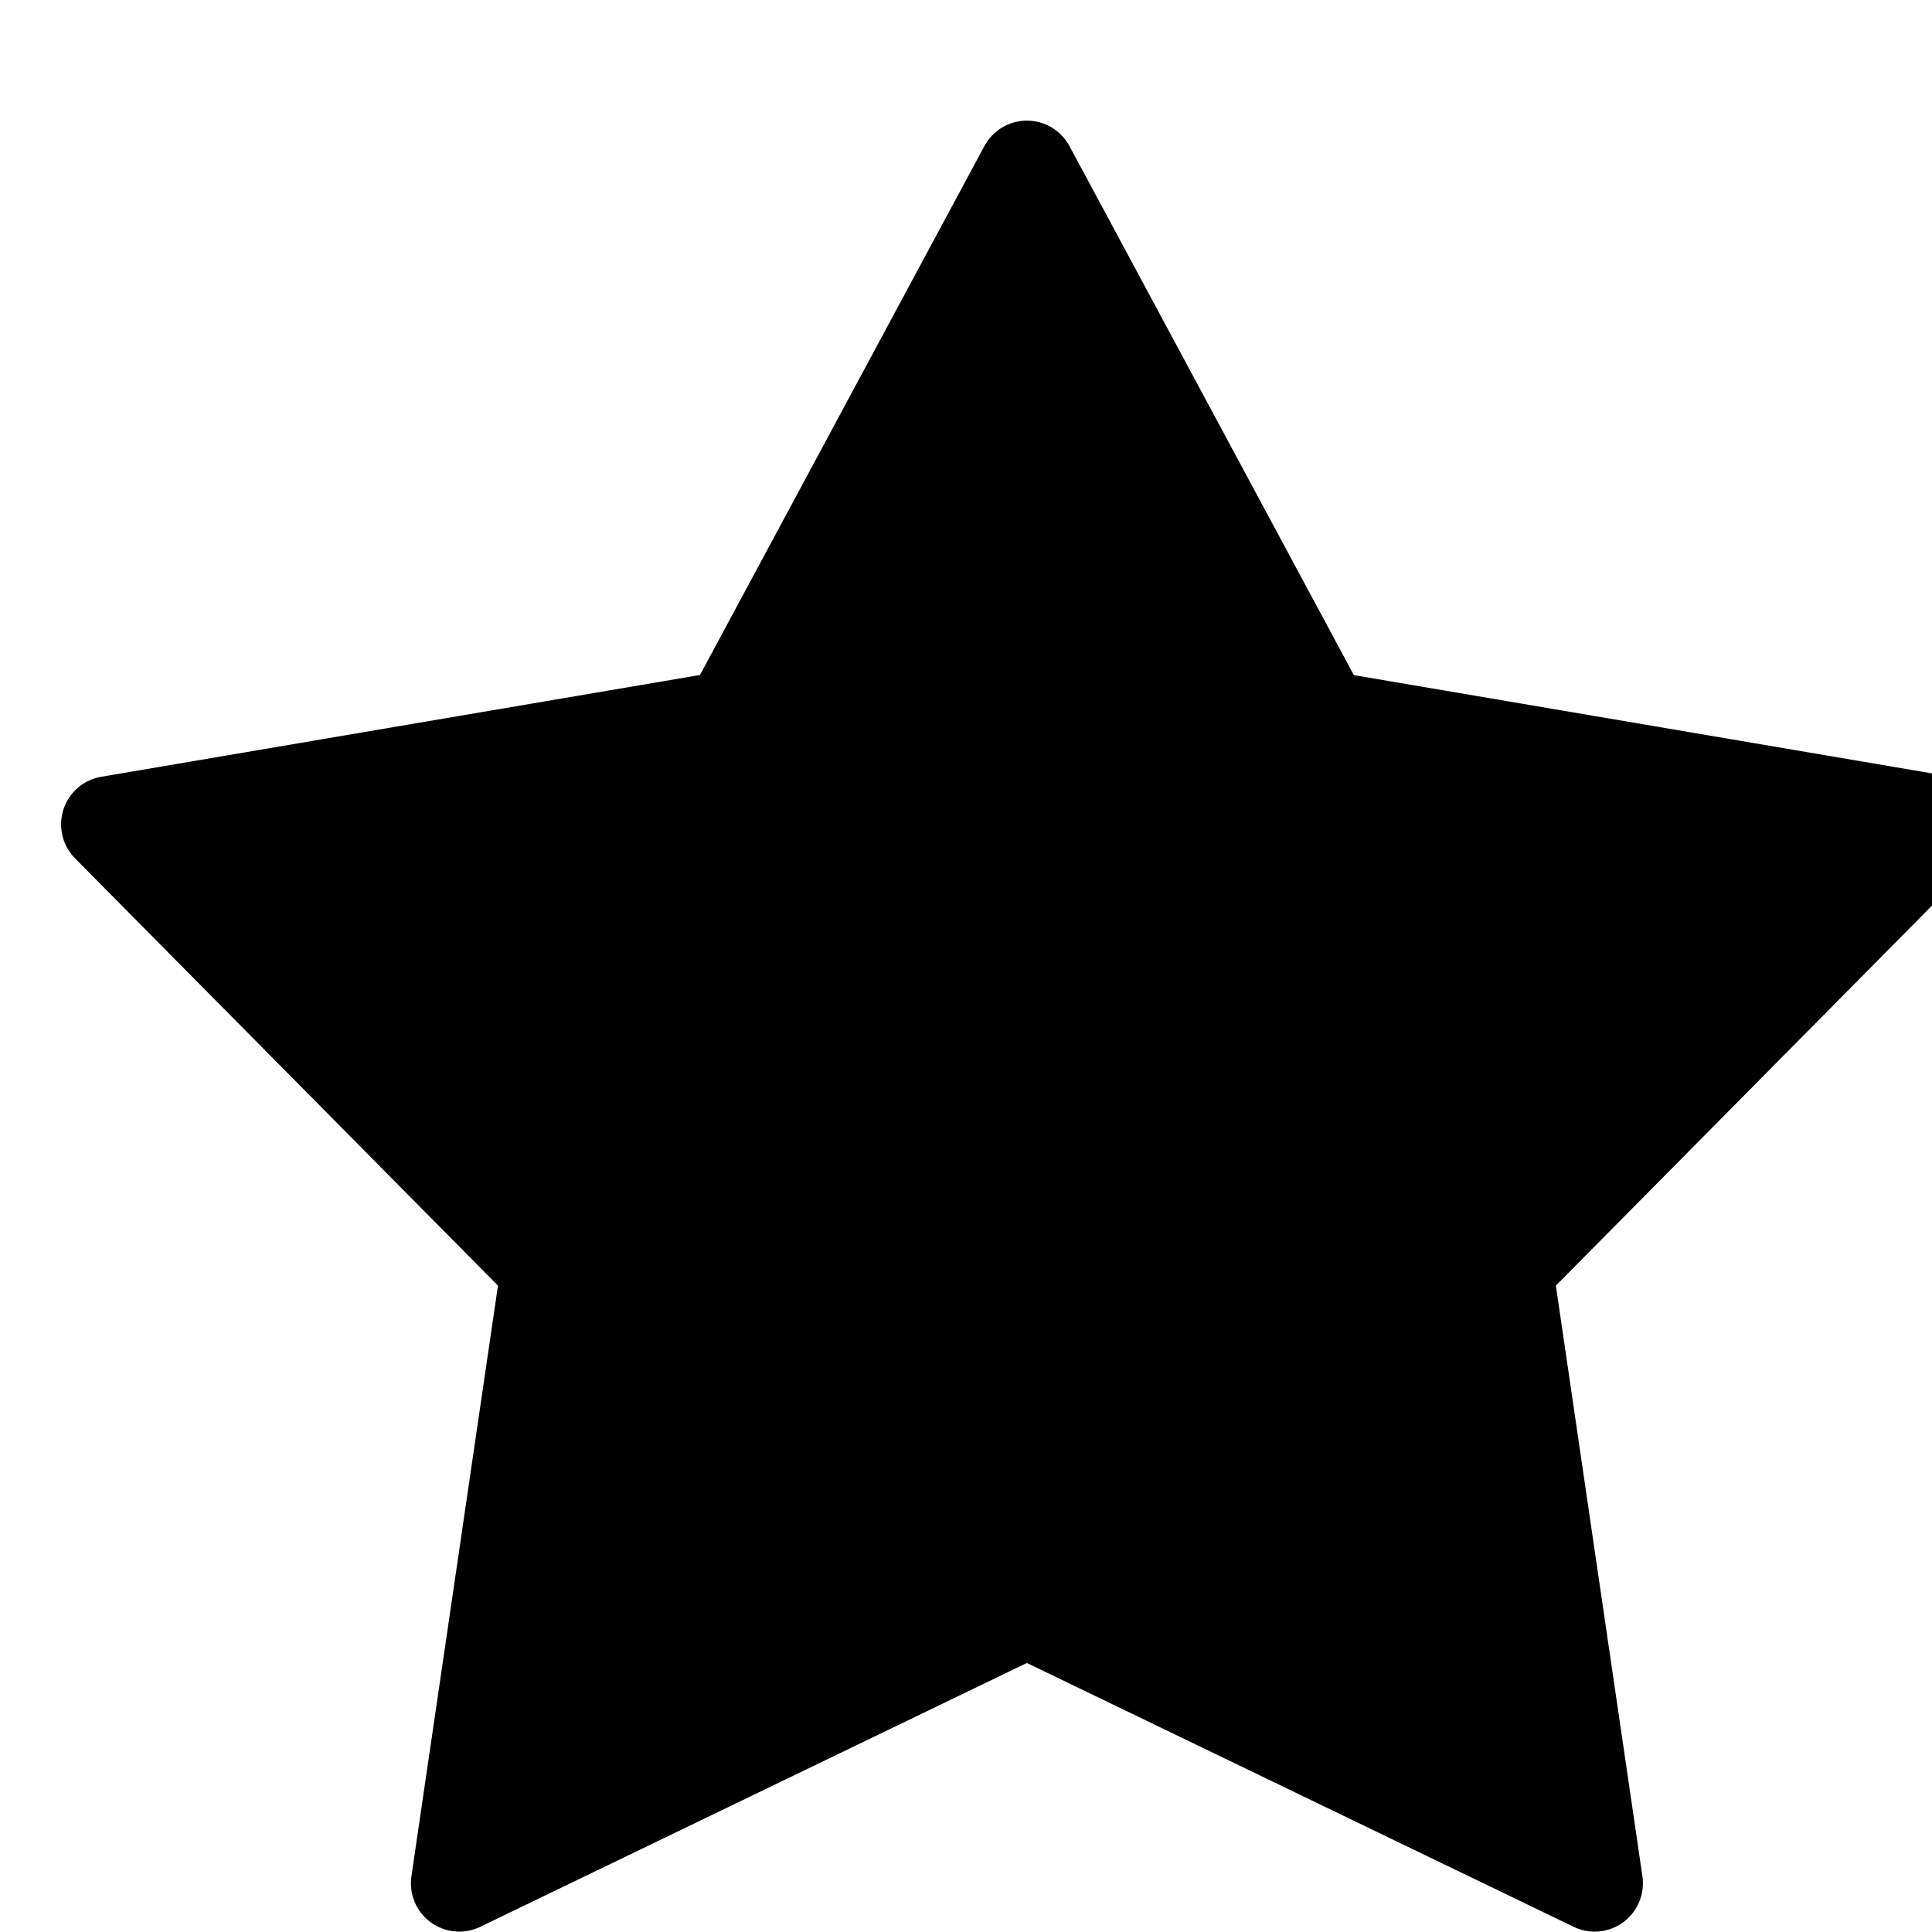
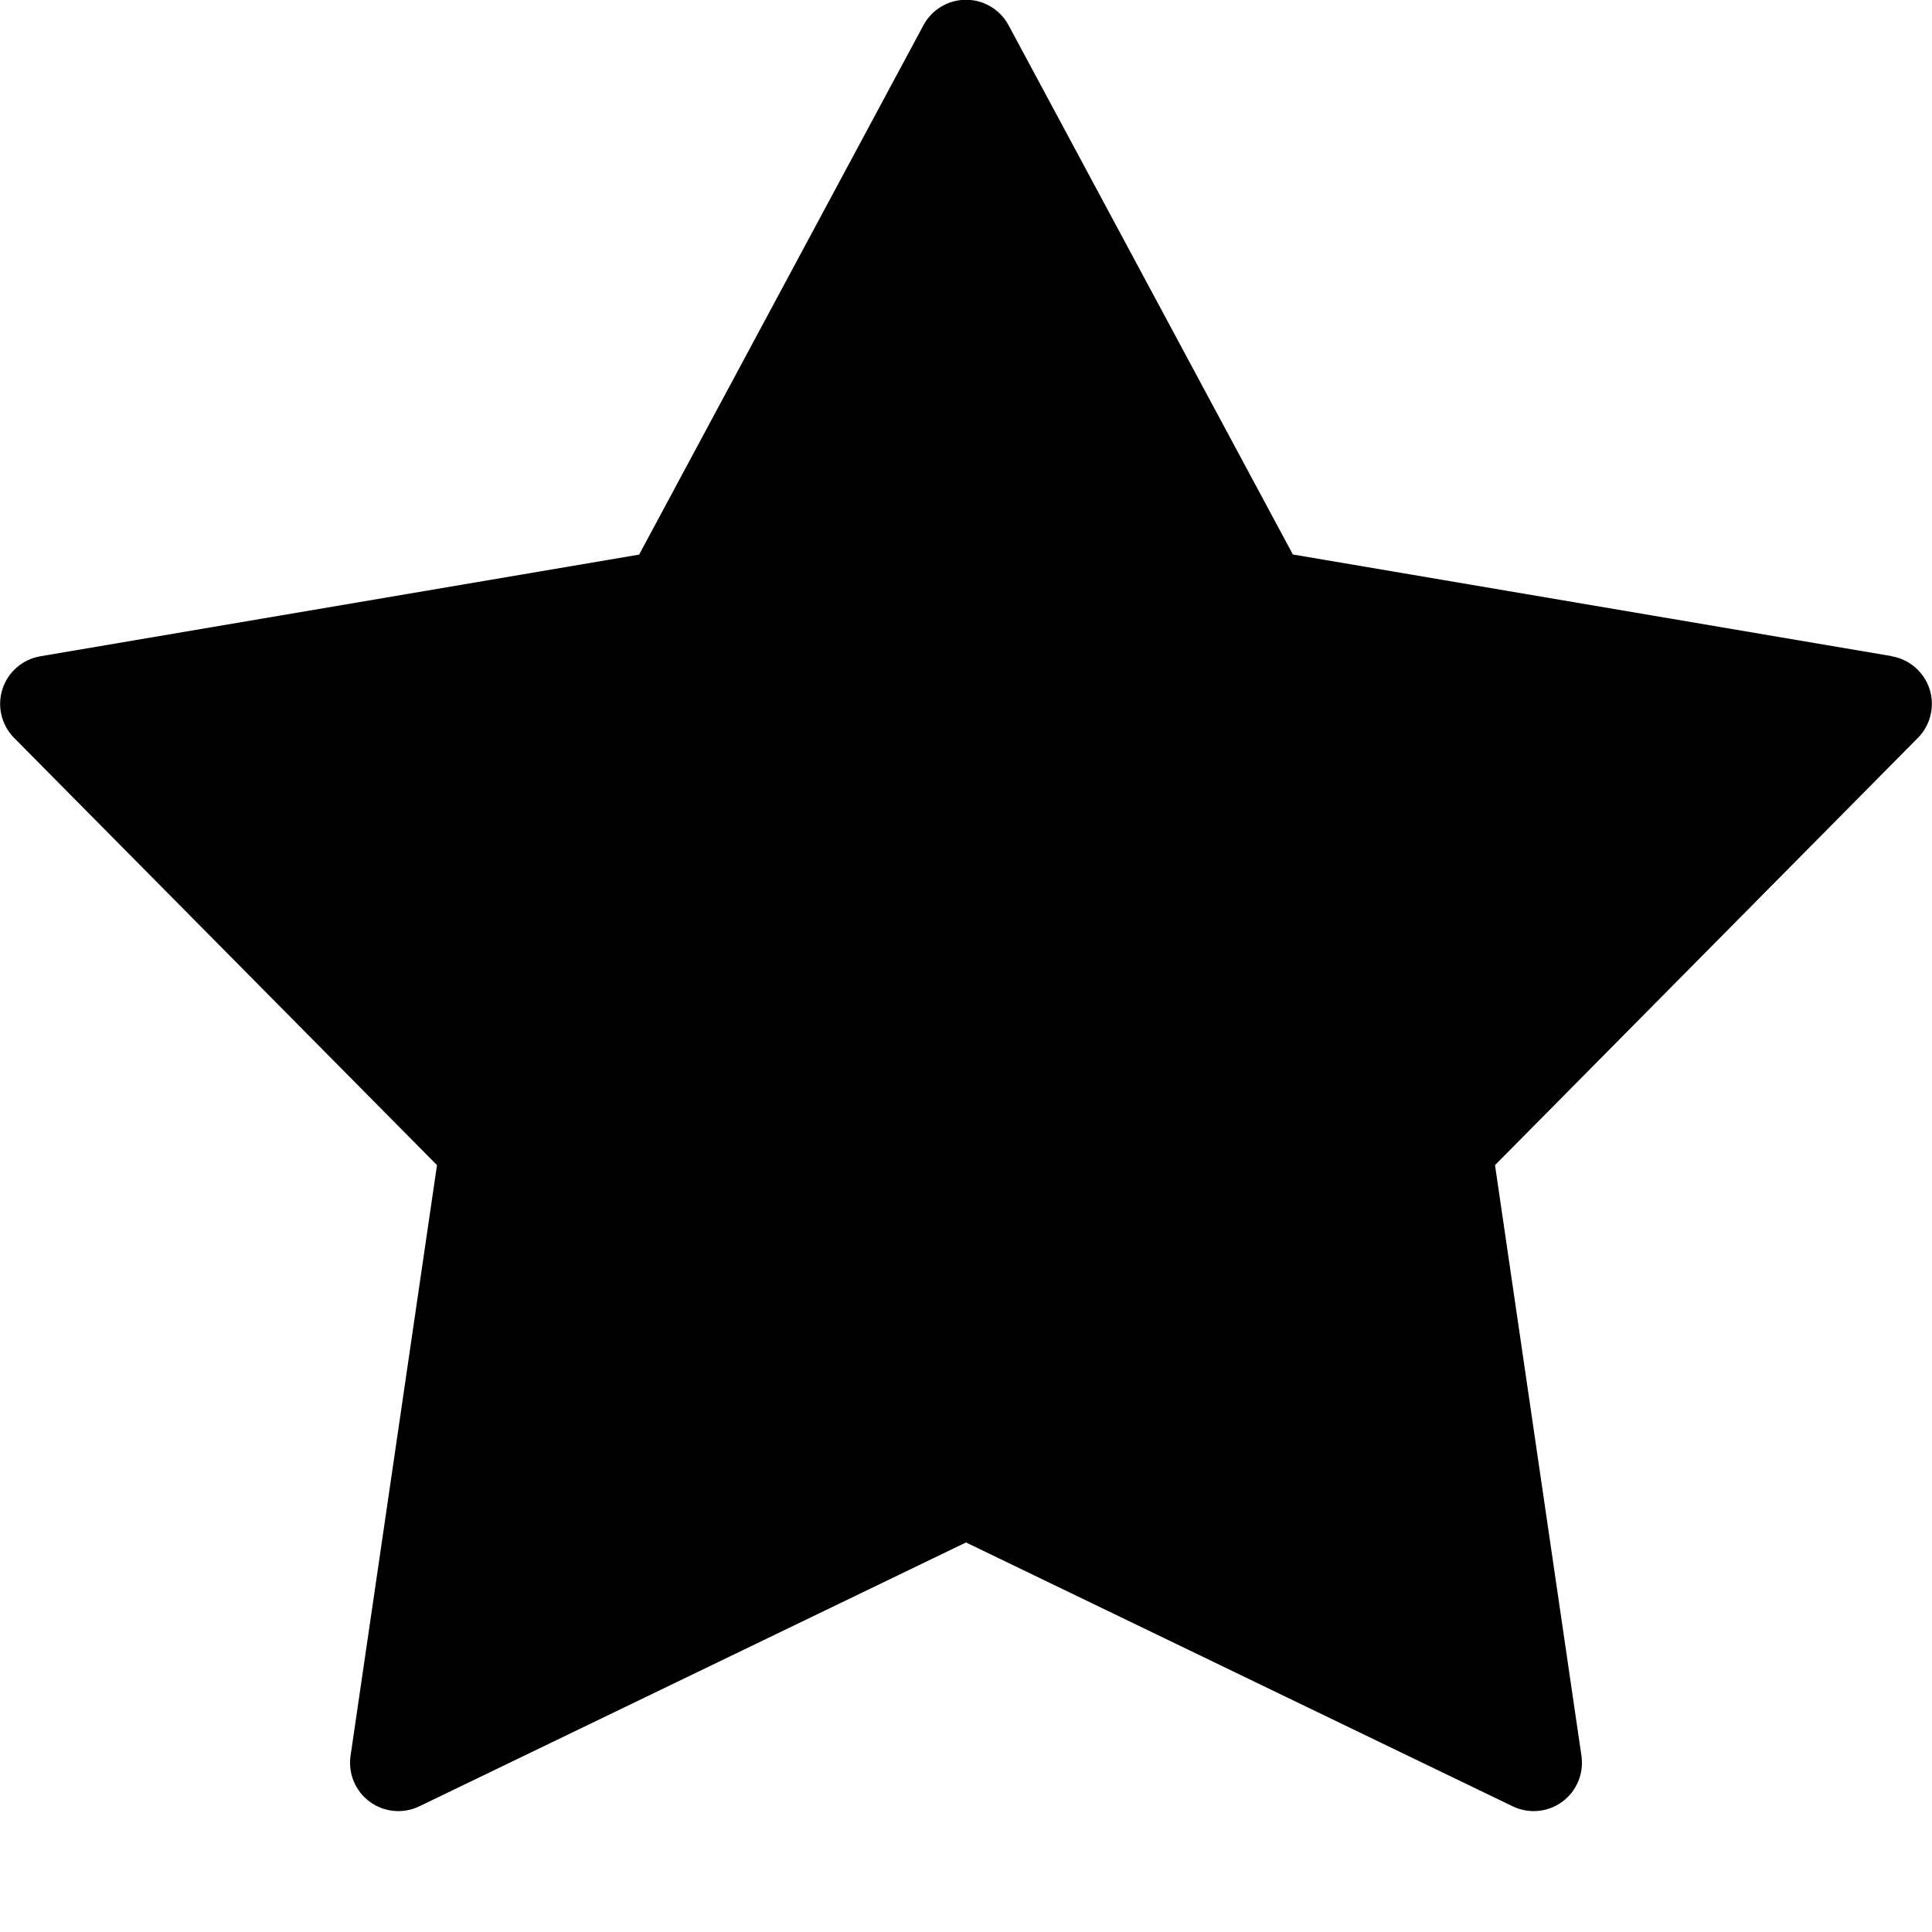
<svg xmlns="http://www.w3.org/2000/svg" width="16" height="16" viewBox="0 0 16 16">
-   <path fill-rule="evenodd" clip-rule="evenodd" d="M16.17 6.433a.4.4 0 0 1 .218.675l-3.503 3.539.717 4.893a.4.4 0 0 1-.57.417l-4.528-2.185-4.527 2.185a.4.4 0 0 1-.57-.417l.717-4.893L.62 7.107a.4.4 0 0 1 .218-.674l4.959-.843 2.355-4.38a.4.4 0 0 1 .705 0l2.355 4.381 4.959.843Z" />
+   <path fill-rule="evenodd" d="M15.666 5.435a.4.4 0 0 1 .218.675l-3.503 3.539.716 4.893a.4.4 0 0 1-.57.417L8 12.774l-4.527 2.185a.4.4 0 0 1-.57-.417l.716-4.893L.116 6.11a.4.4 0 0 1 .218-.675l4.959-.842L7.647.21a.4.4 0 0 1 .706 0l2.354 4.382 4.96.842Z" clip-rule="evenodd" />
</svg>
